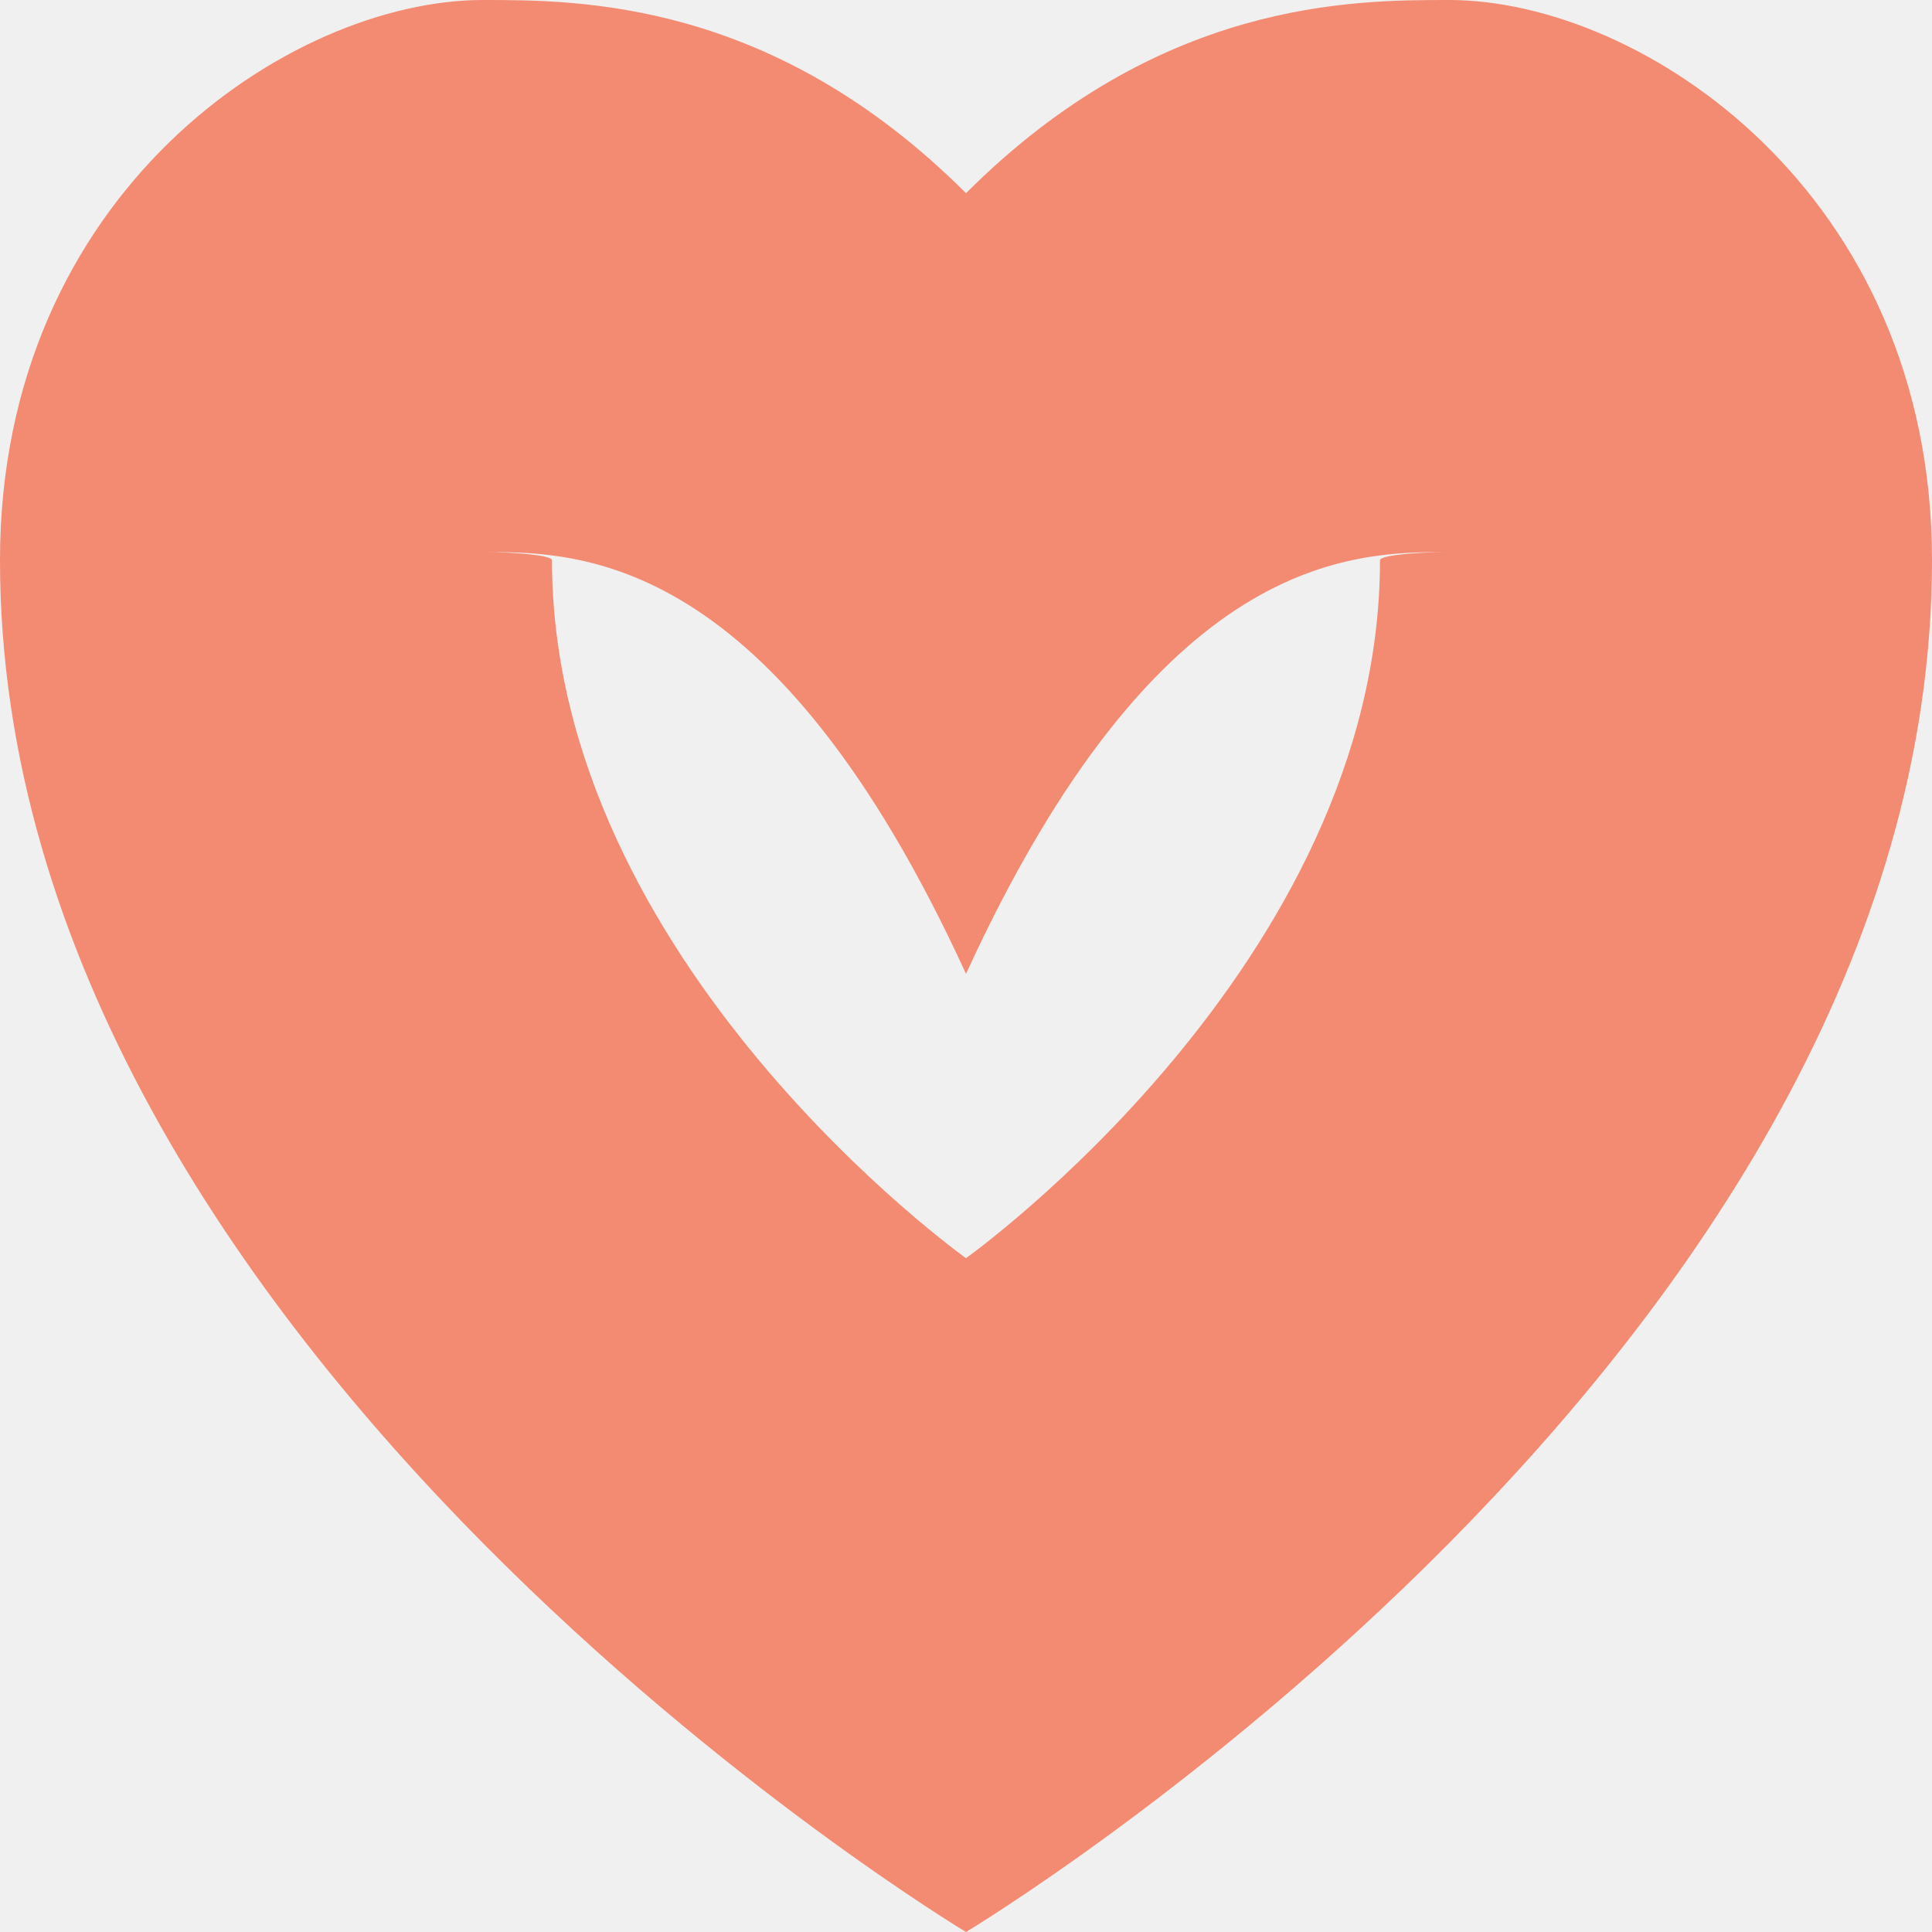
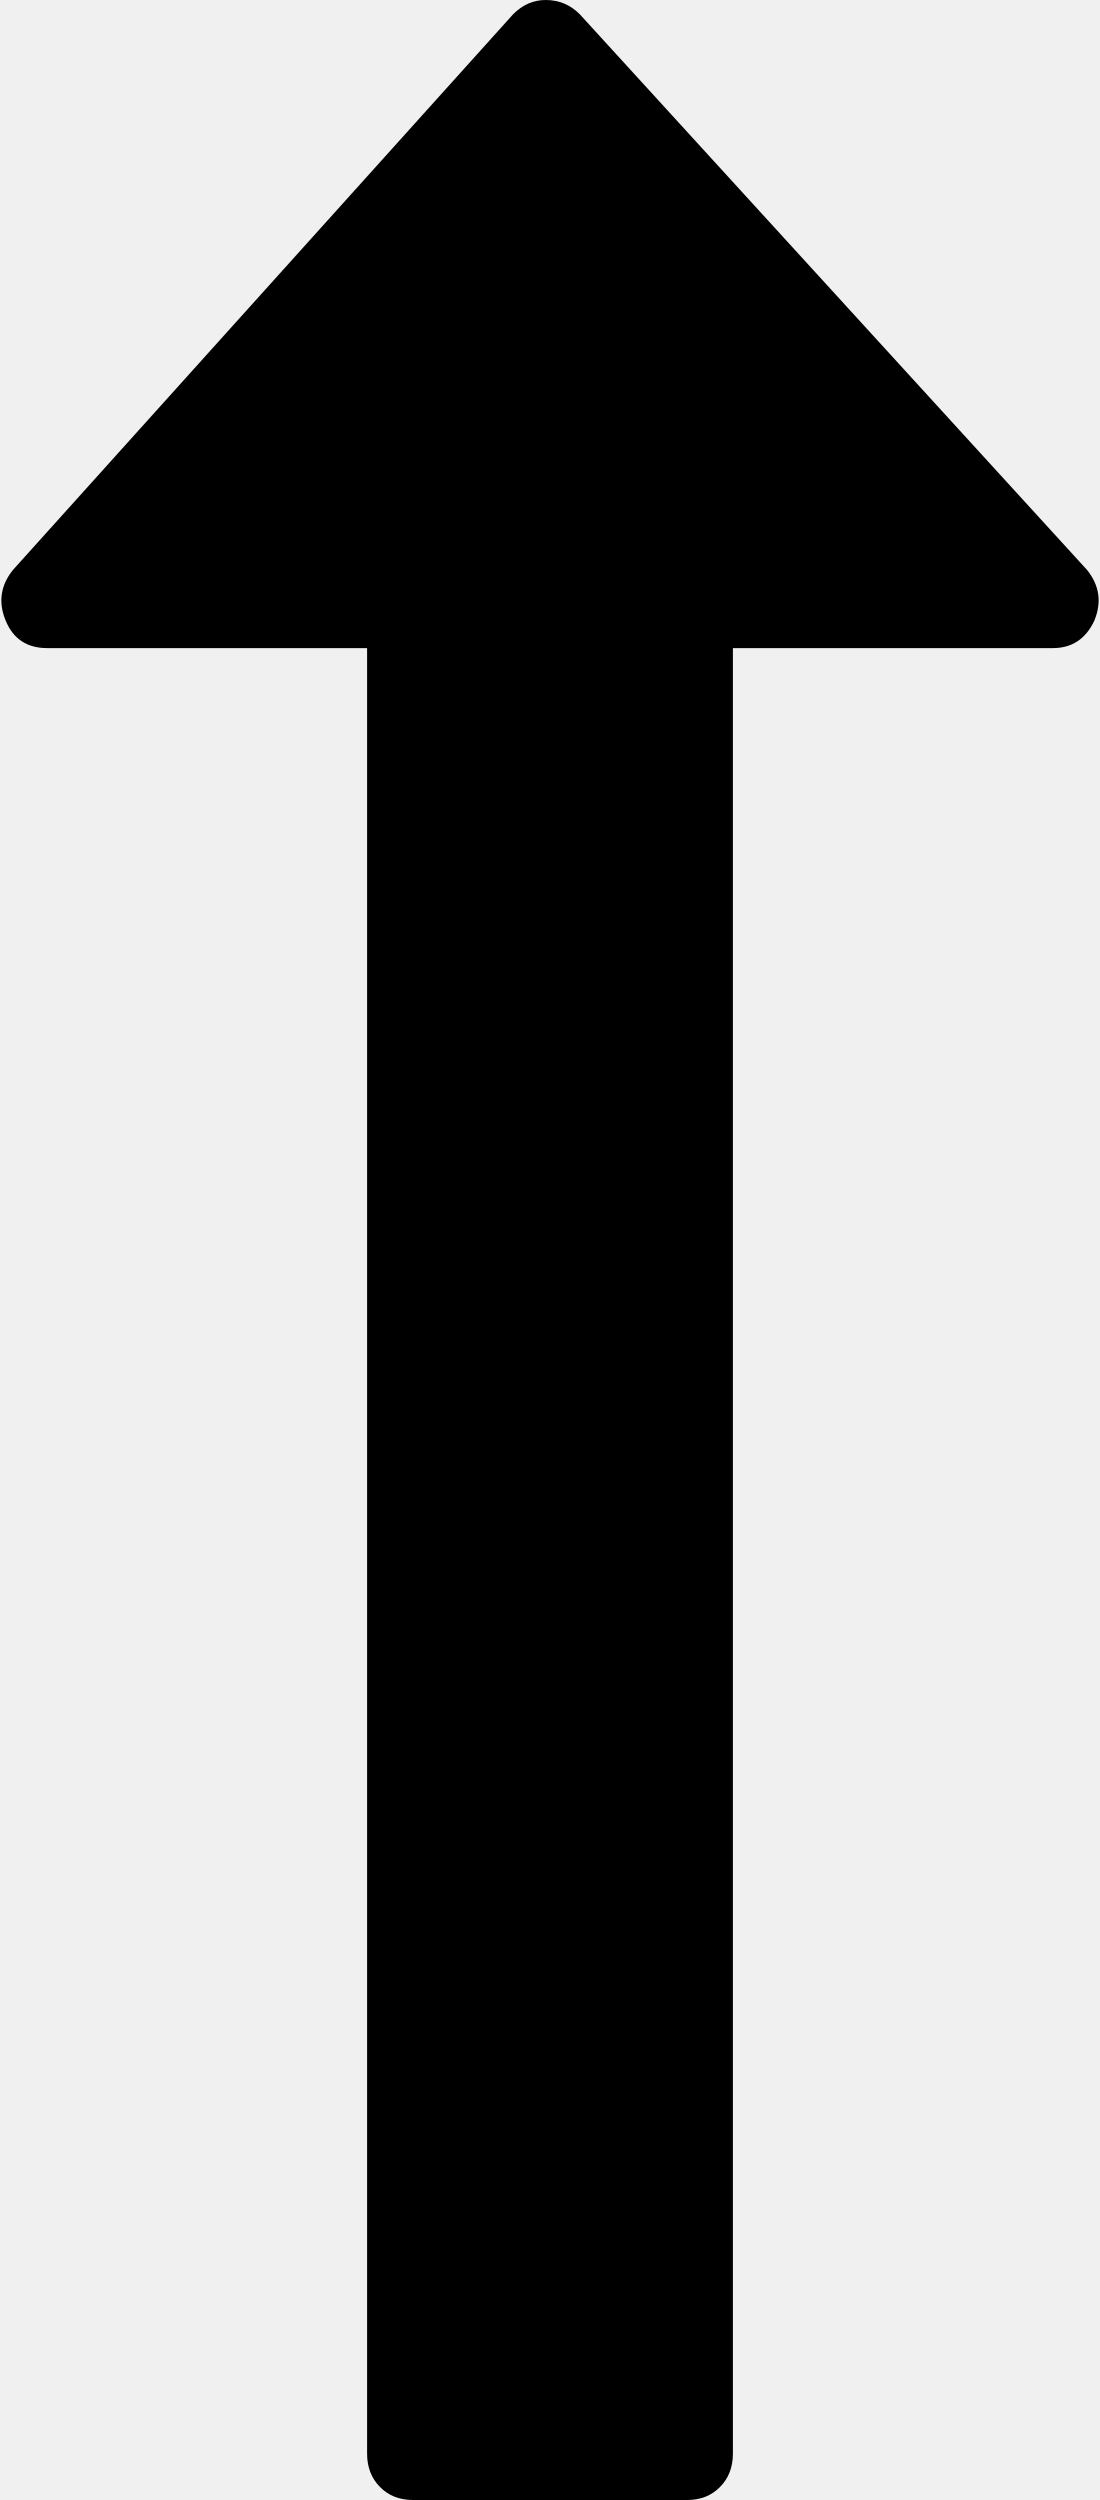
- <svg xmlns="http://www.w3.org/2000/svg" version="1.1" width="35px" height="35px">
-   <g transform="matrix(1 0 0 1 -820 -328 )">
-     <path d="M 837.5 345.642  C 834 338  830.5 338  828.75 338  C 829.25 338  830 338.052  830 338.15  C 830 345.451  837.5 350.793  837.5 350.793  C 837.5 350.793  845 345.451  845 338.15  C 845 338.052  845.75 338  846.25 338  C 844.5 338  841 338  837.5 345.642  Z " fill-rule="nonzero" fill="#ffffff" stroke="none" fill-opacity="0" />
-     <path d="M 837.5 331.5  C 834 328  830.5 328  828.75 328  C 825.25 328  820 331.5  820 338.15  C 820 352.5  837.5 363  837.5 363  C 837.5 363  855 352.5  855 338.15  C 855 331.5  849.75 328  846.25 328  C 844.5 328  841 328  837.5 331.5  Z M 837.5 345.642  C 841 338  844.5 338  846.25 338  C 845.75 338  845 338.052  845 338.15  C 845 345.451  837.5 350.793  837.5 350.793  C 837.5 350.793  830 345.451  830 338.15  C 830 338.052  829.25 338  828.75 338  C 830.5 338  834 338  837.5 345.642  Z " fill-rule="nonzero" fill="#f6370b" stroke="none" fill-opacity="0.549" />
+ <svg xmlns="http://www.w3.org/2000/svg" version="1.1" width="11px" height="25px">
+   <g transform="matrix(1 0 0 1 -720 -438 )">
+     <path d="M 10.871 5.7  C 10.995 5.855  11.019 6.023  10.943 6.207  C 10.857 6.39  10.719 6.481  10.529 6.481  L 7.329 6.481  L 7.329 24.537  C 7.329 24.672  7.286 24.783  7.2 24.87  C 7.114 24.957  7.005 25  6.871 25  L 4.129 25  C 3.995 25  3.886 24.957  3.8 24.87  C 3.714 24.783  3.671 24.672  3.671 24.537  L 3.671 6.481  L 0.471 6.481  C 0.271 6.481  0.133 6.39  0.057 6.207  C -0.019 6.023  0.005 5.855  0.129 5.7  L 5.129 0.145  C 5.224 0.048  5.333 0  5.457 0  C 5.59 0  5.705 0.048  5.8 0.145  L 10.871 5.7  Z " fill-rule="nonzero" fill="#000000" stroke="none" transform="matrix(1 0 0 1 720 438 )" />
  </g>
</svg>
